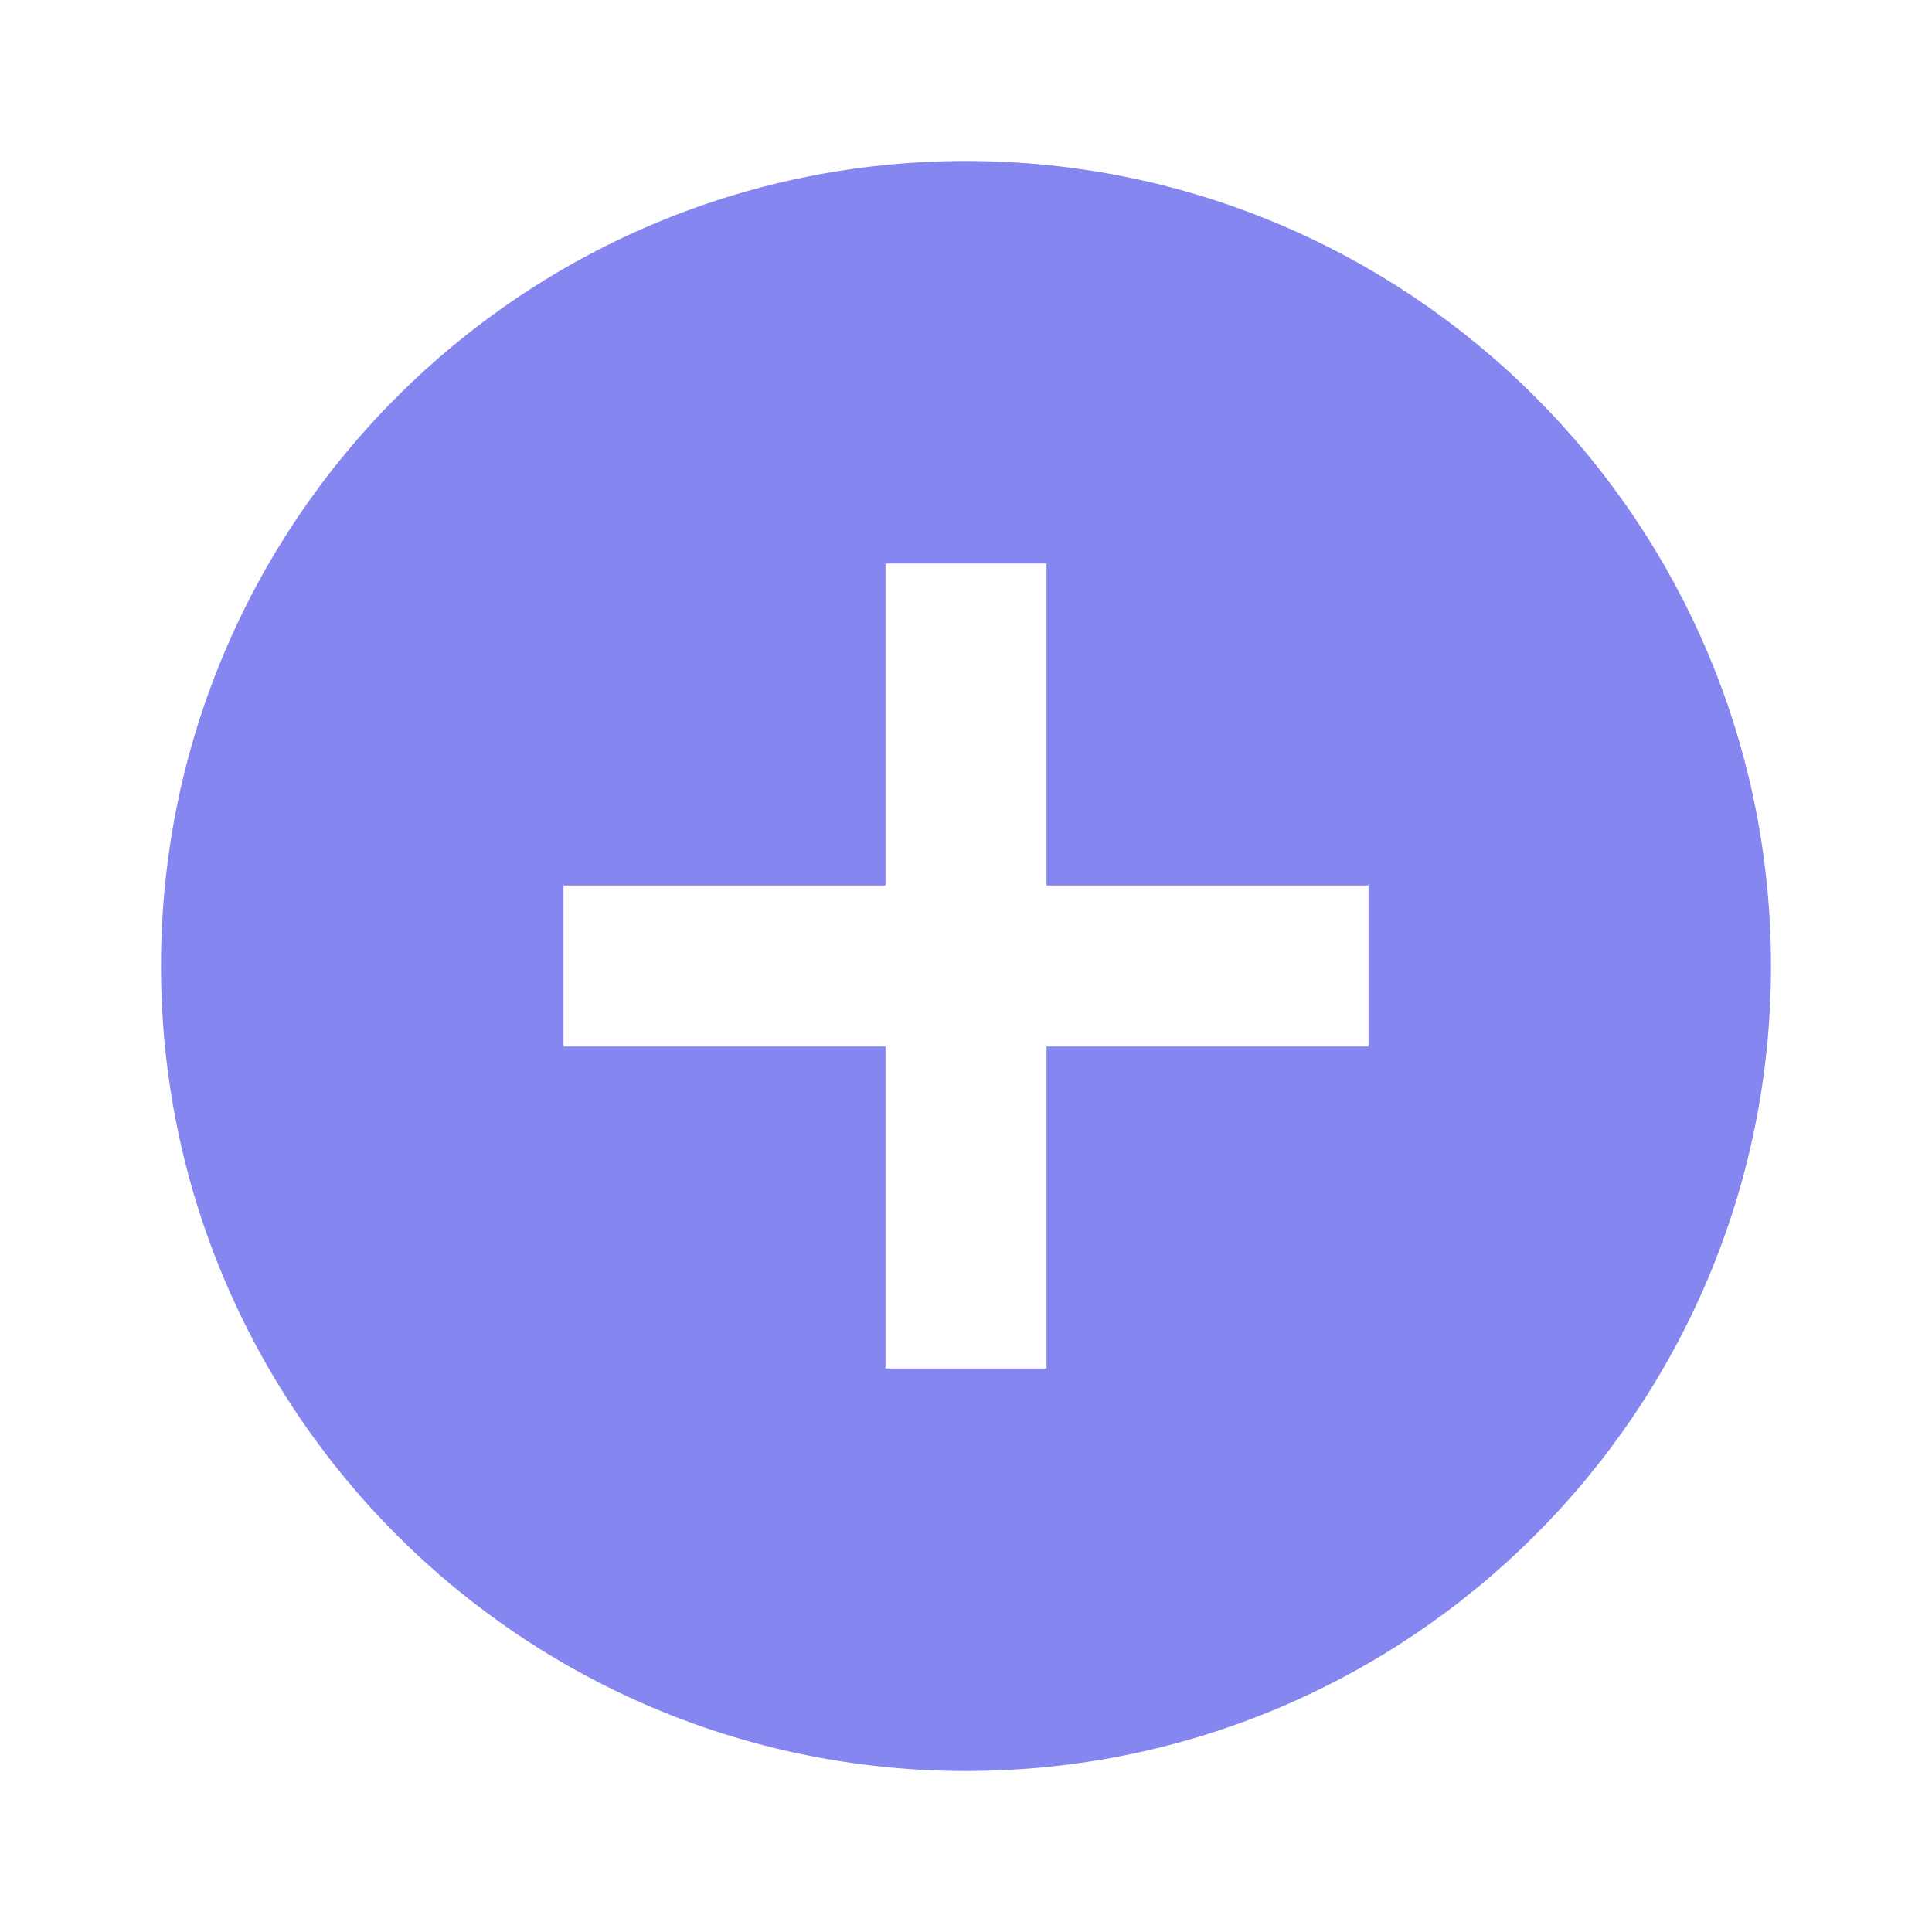
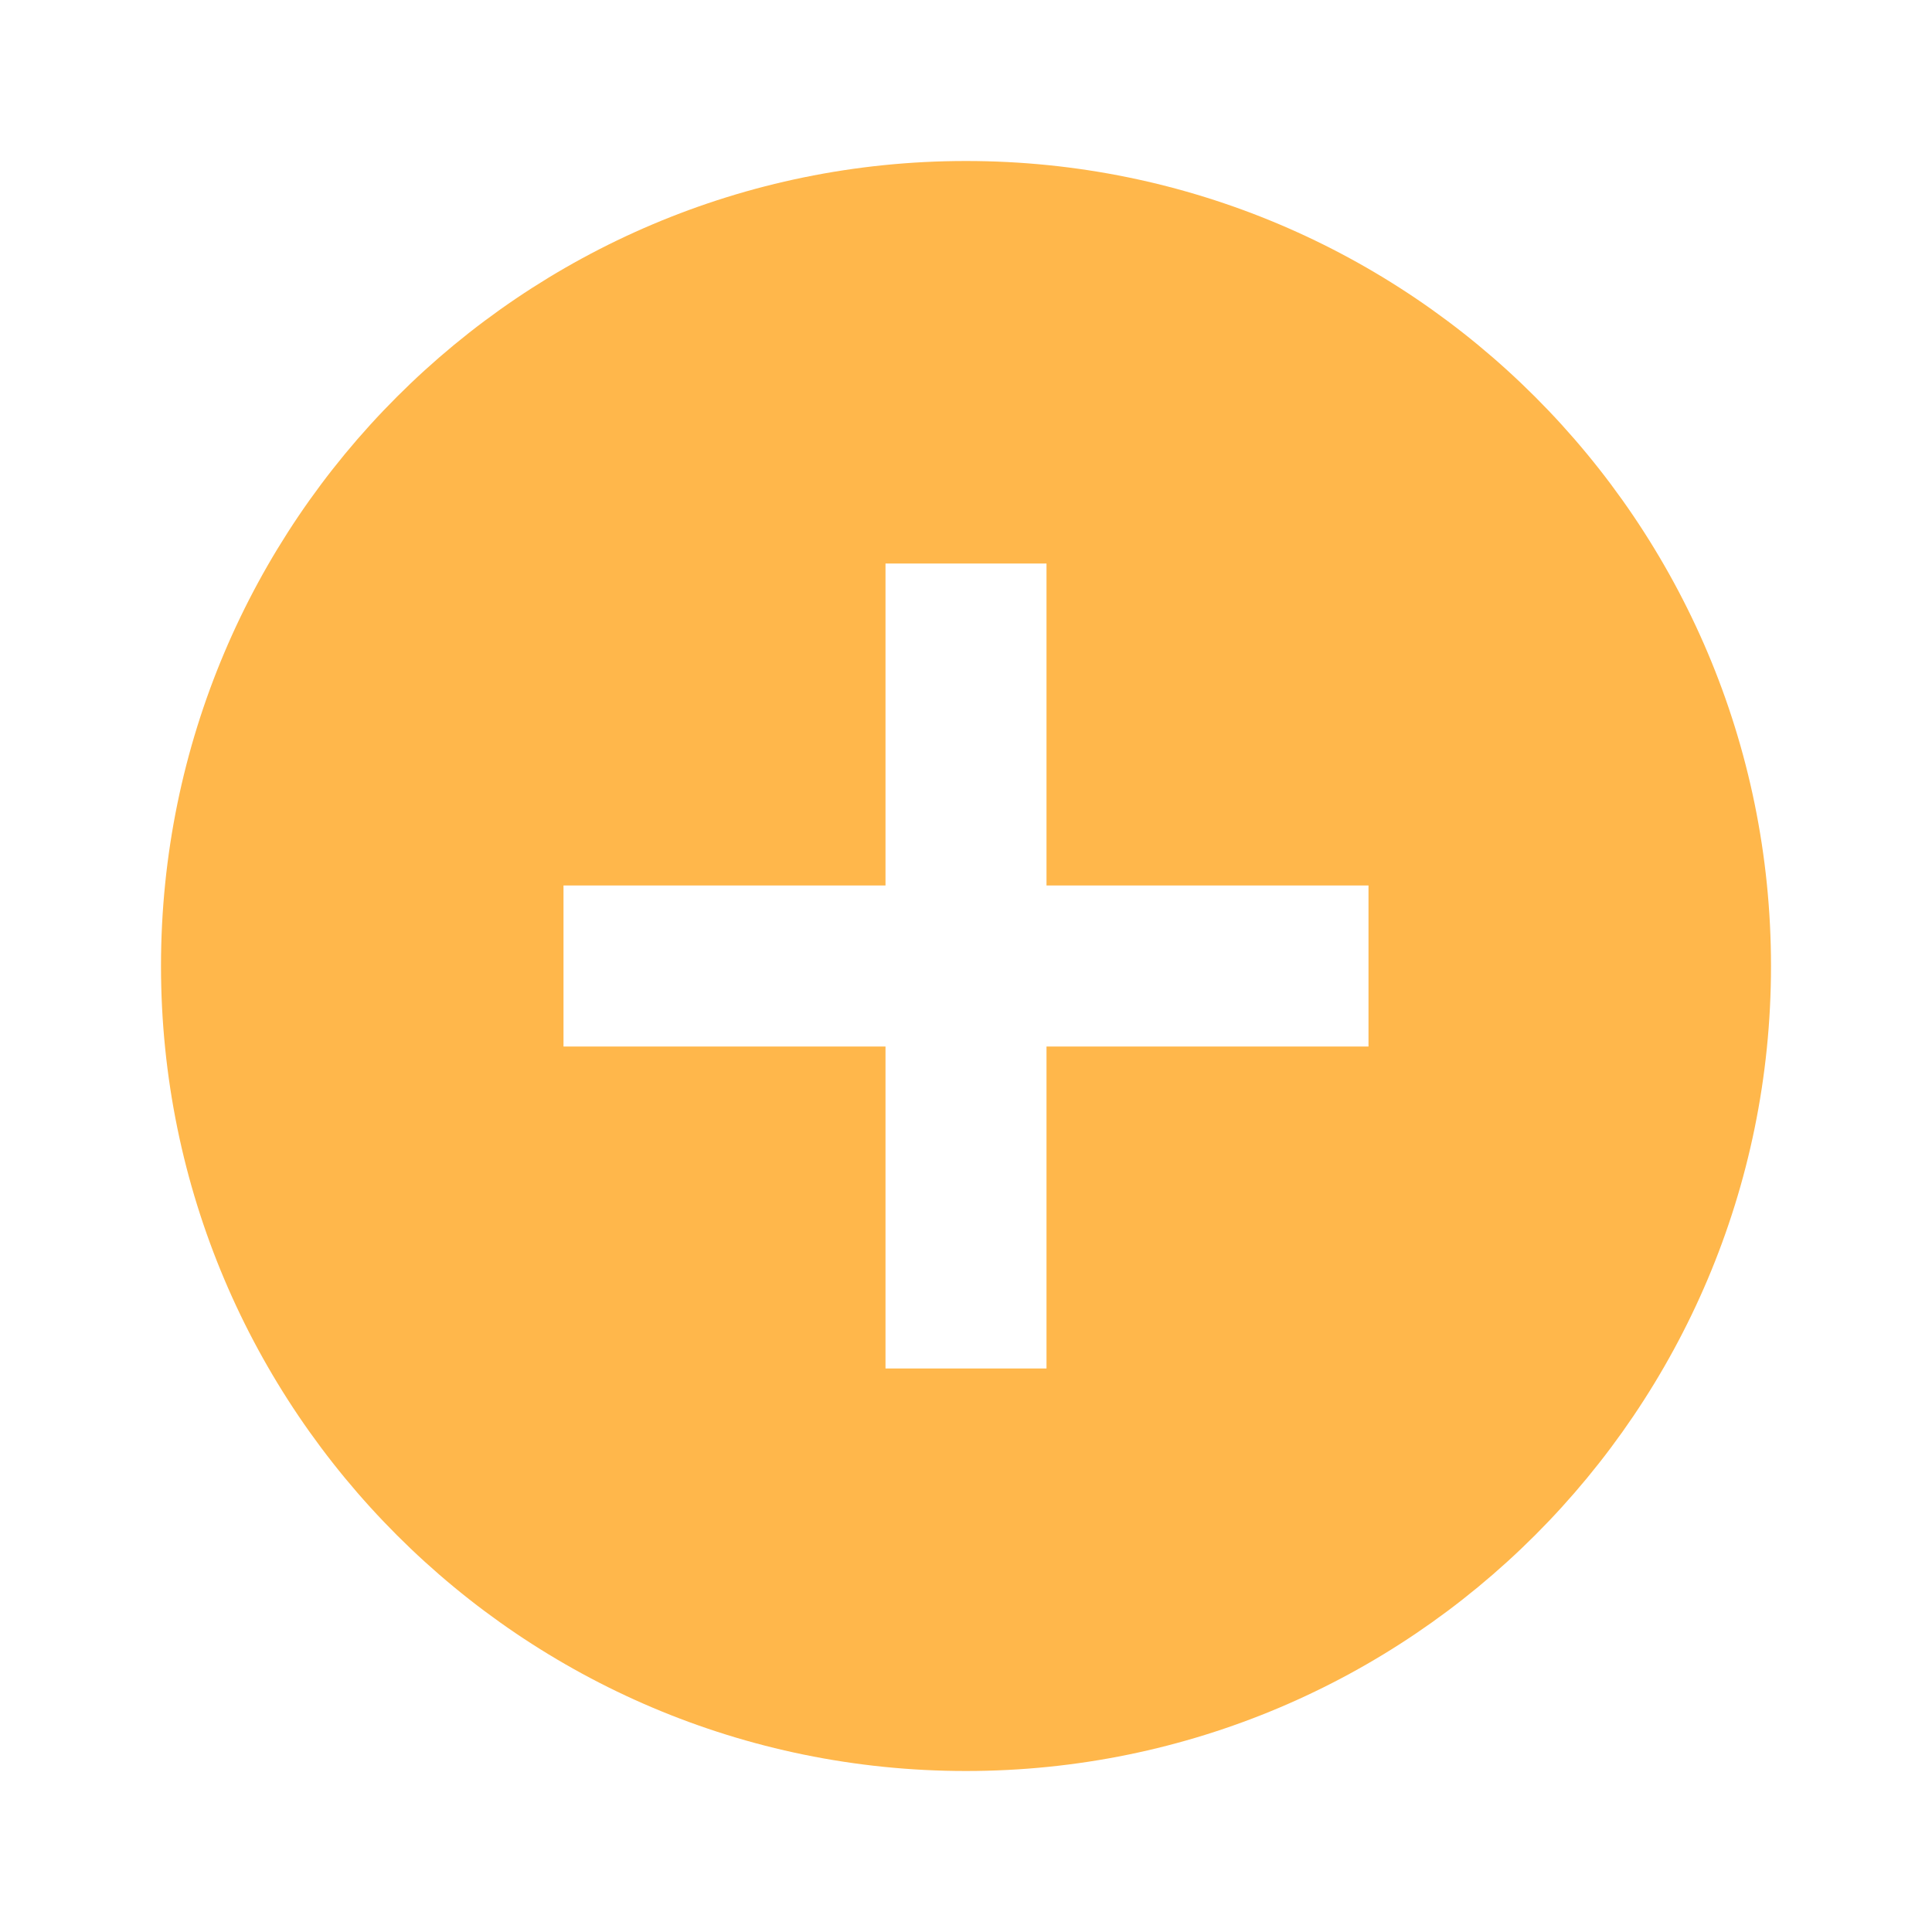
<svg xmlns="http://www.w3.org/2000/svg" width="24" height="24" viewBox="0 0 24 24">
  <path d="M0 0h24v24H0z" fill="none" />
-   <path fill="#8686f0" d="M12 2C6.48 2 2 6.48 2 12s4.48 10 10 10 10-4.48 10-10S17.52 2 12 2zm5 11h-4v4h-2v-4H7v-2h4V7h2v4h4v2z" />
+   <path fill="#FFB74B" d="M12 2C6.48 2 2 6.48 2 12s4.48 10 10 10 10-4.48 10-10S17.52 2 12 2zm5 11h-4v4h-2v-4H7v-2h4V7h2v4h4v2z" />
</svg>
